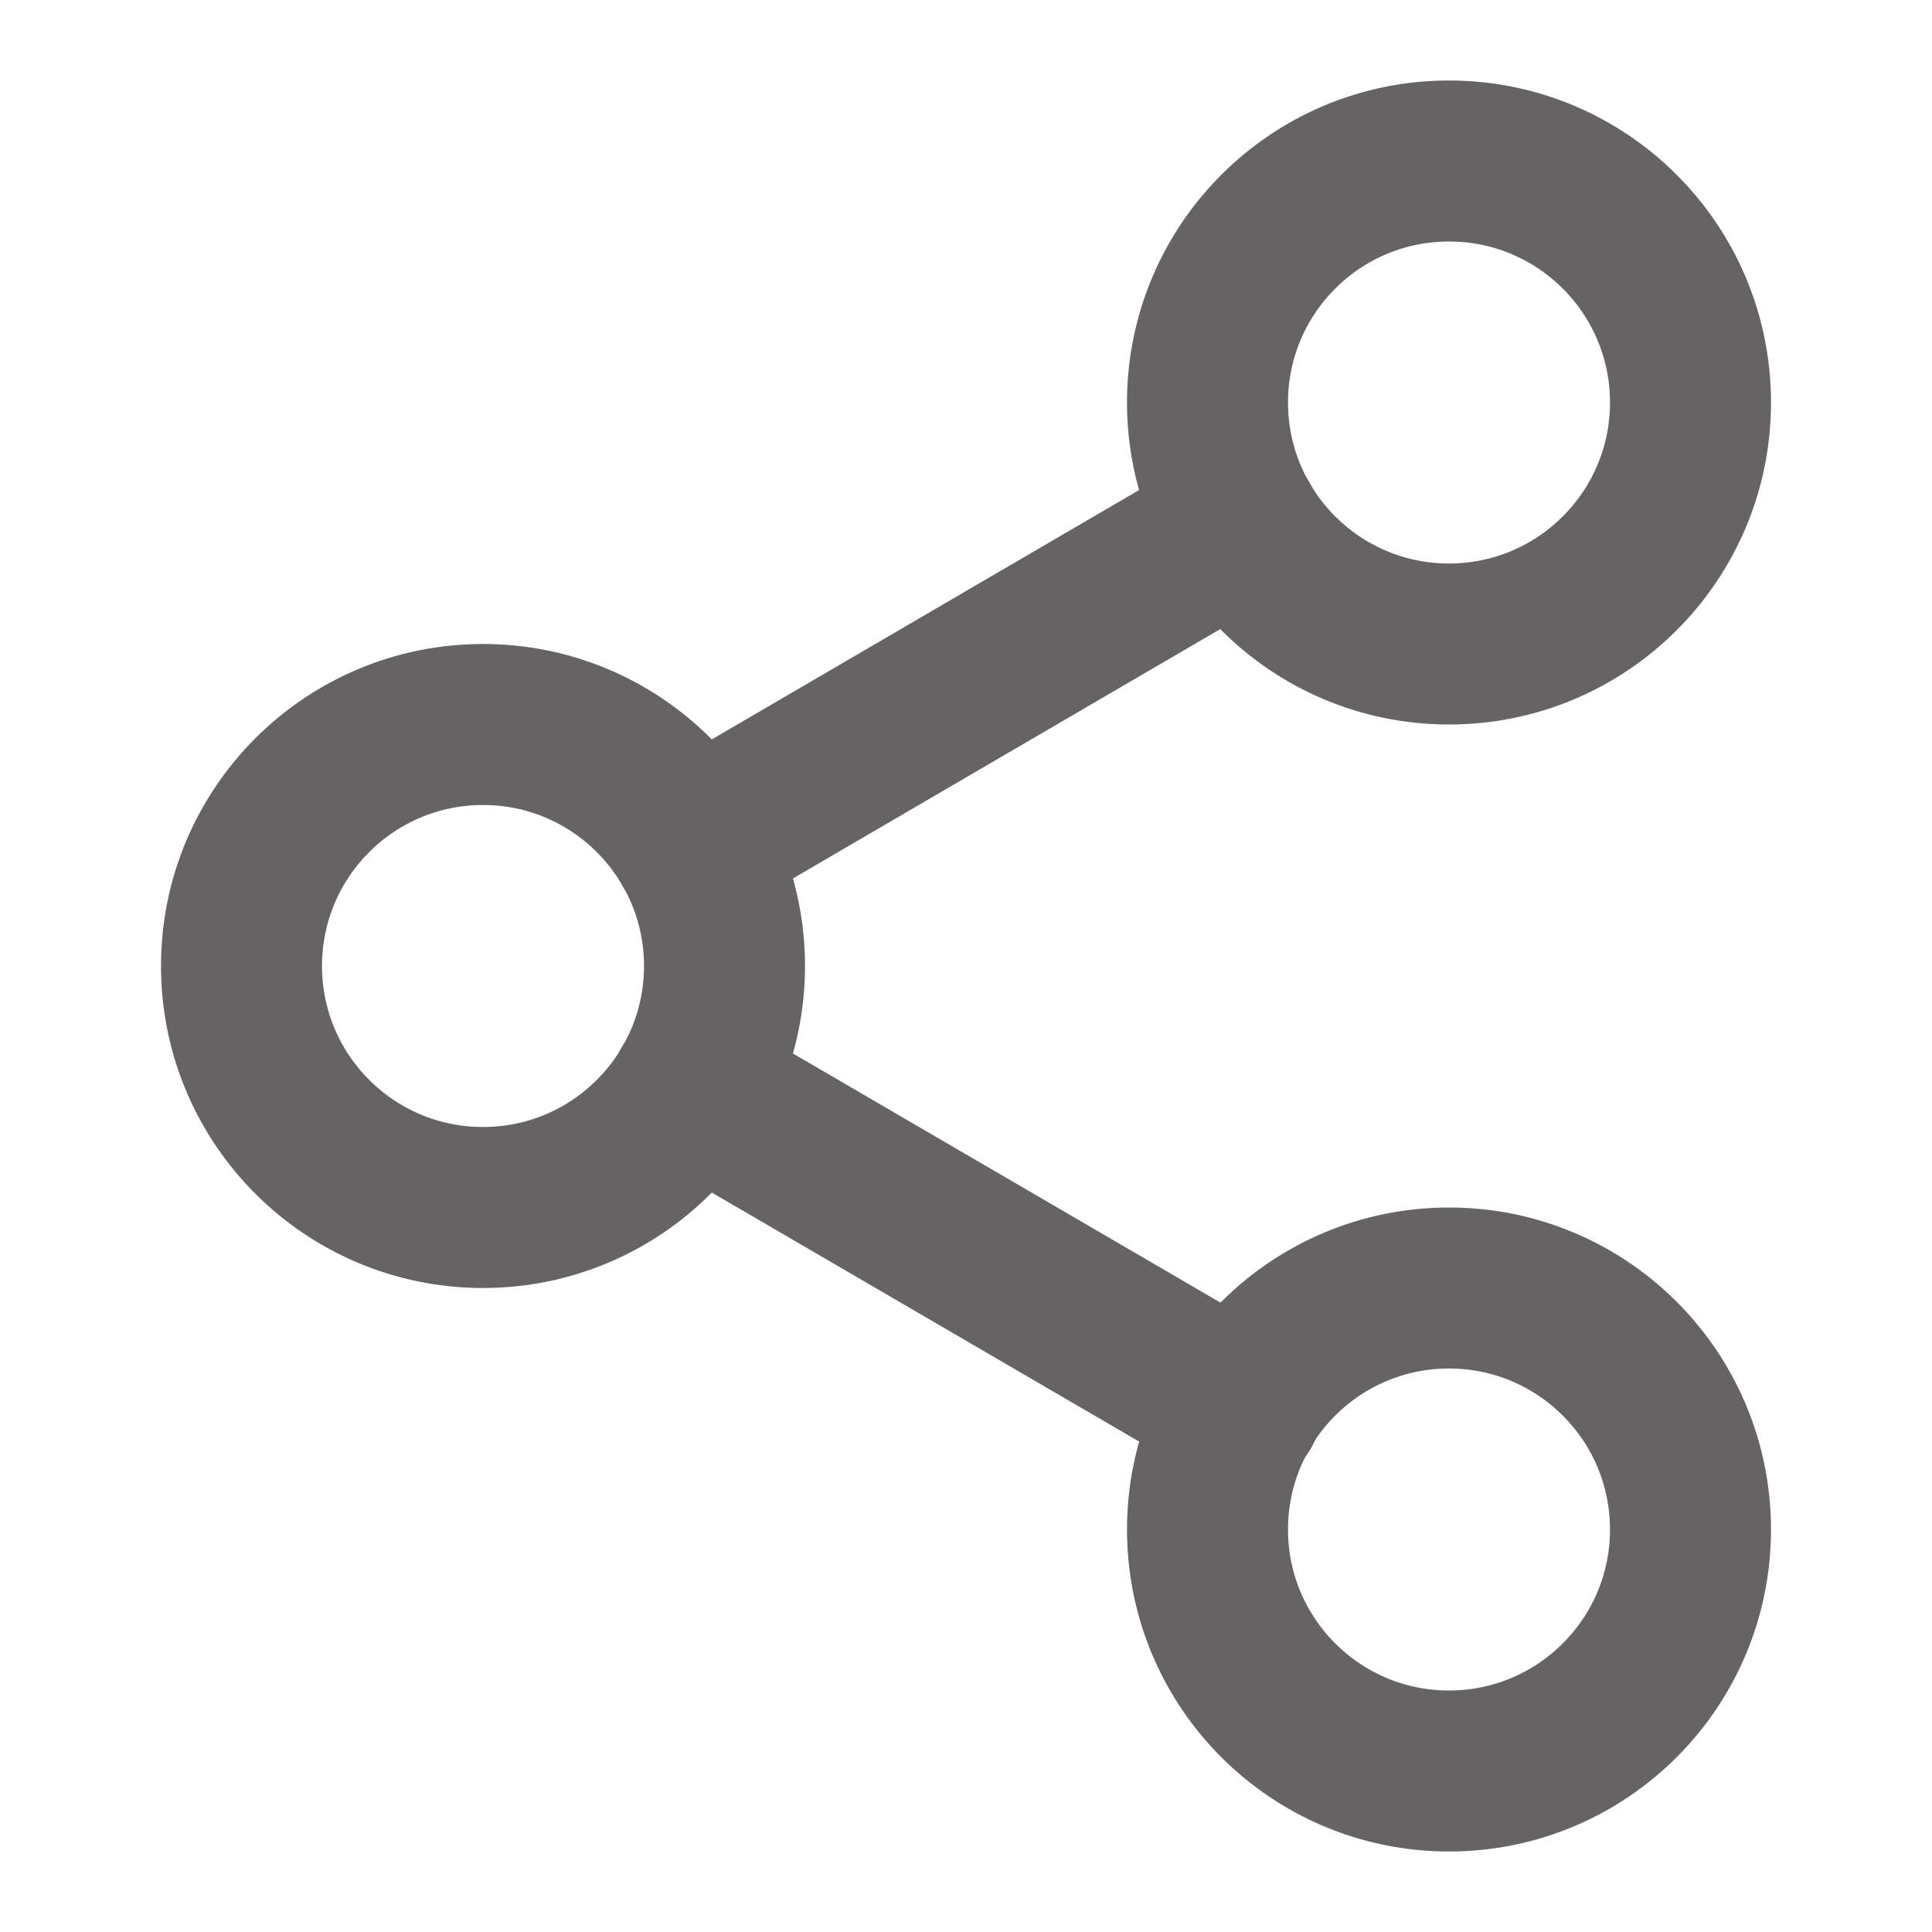
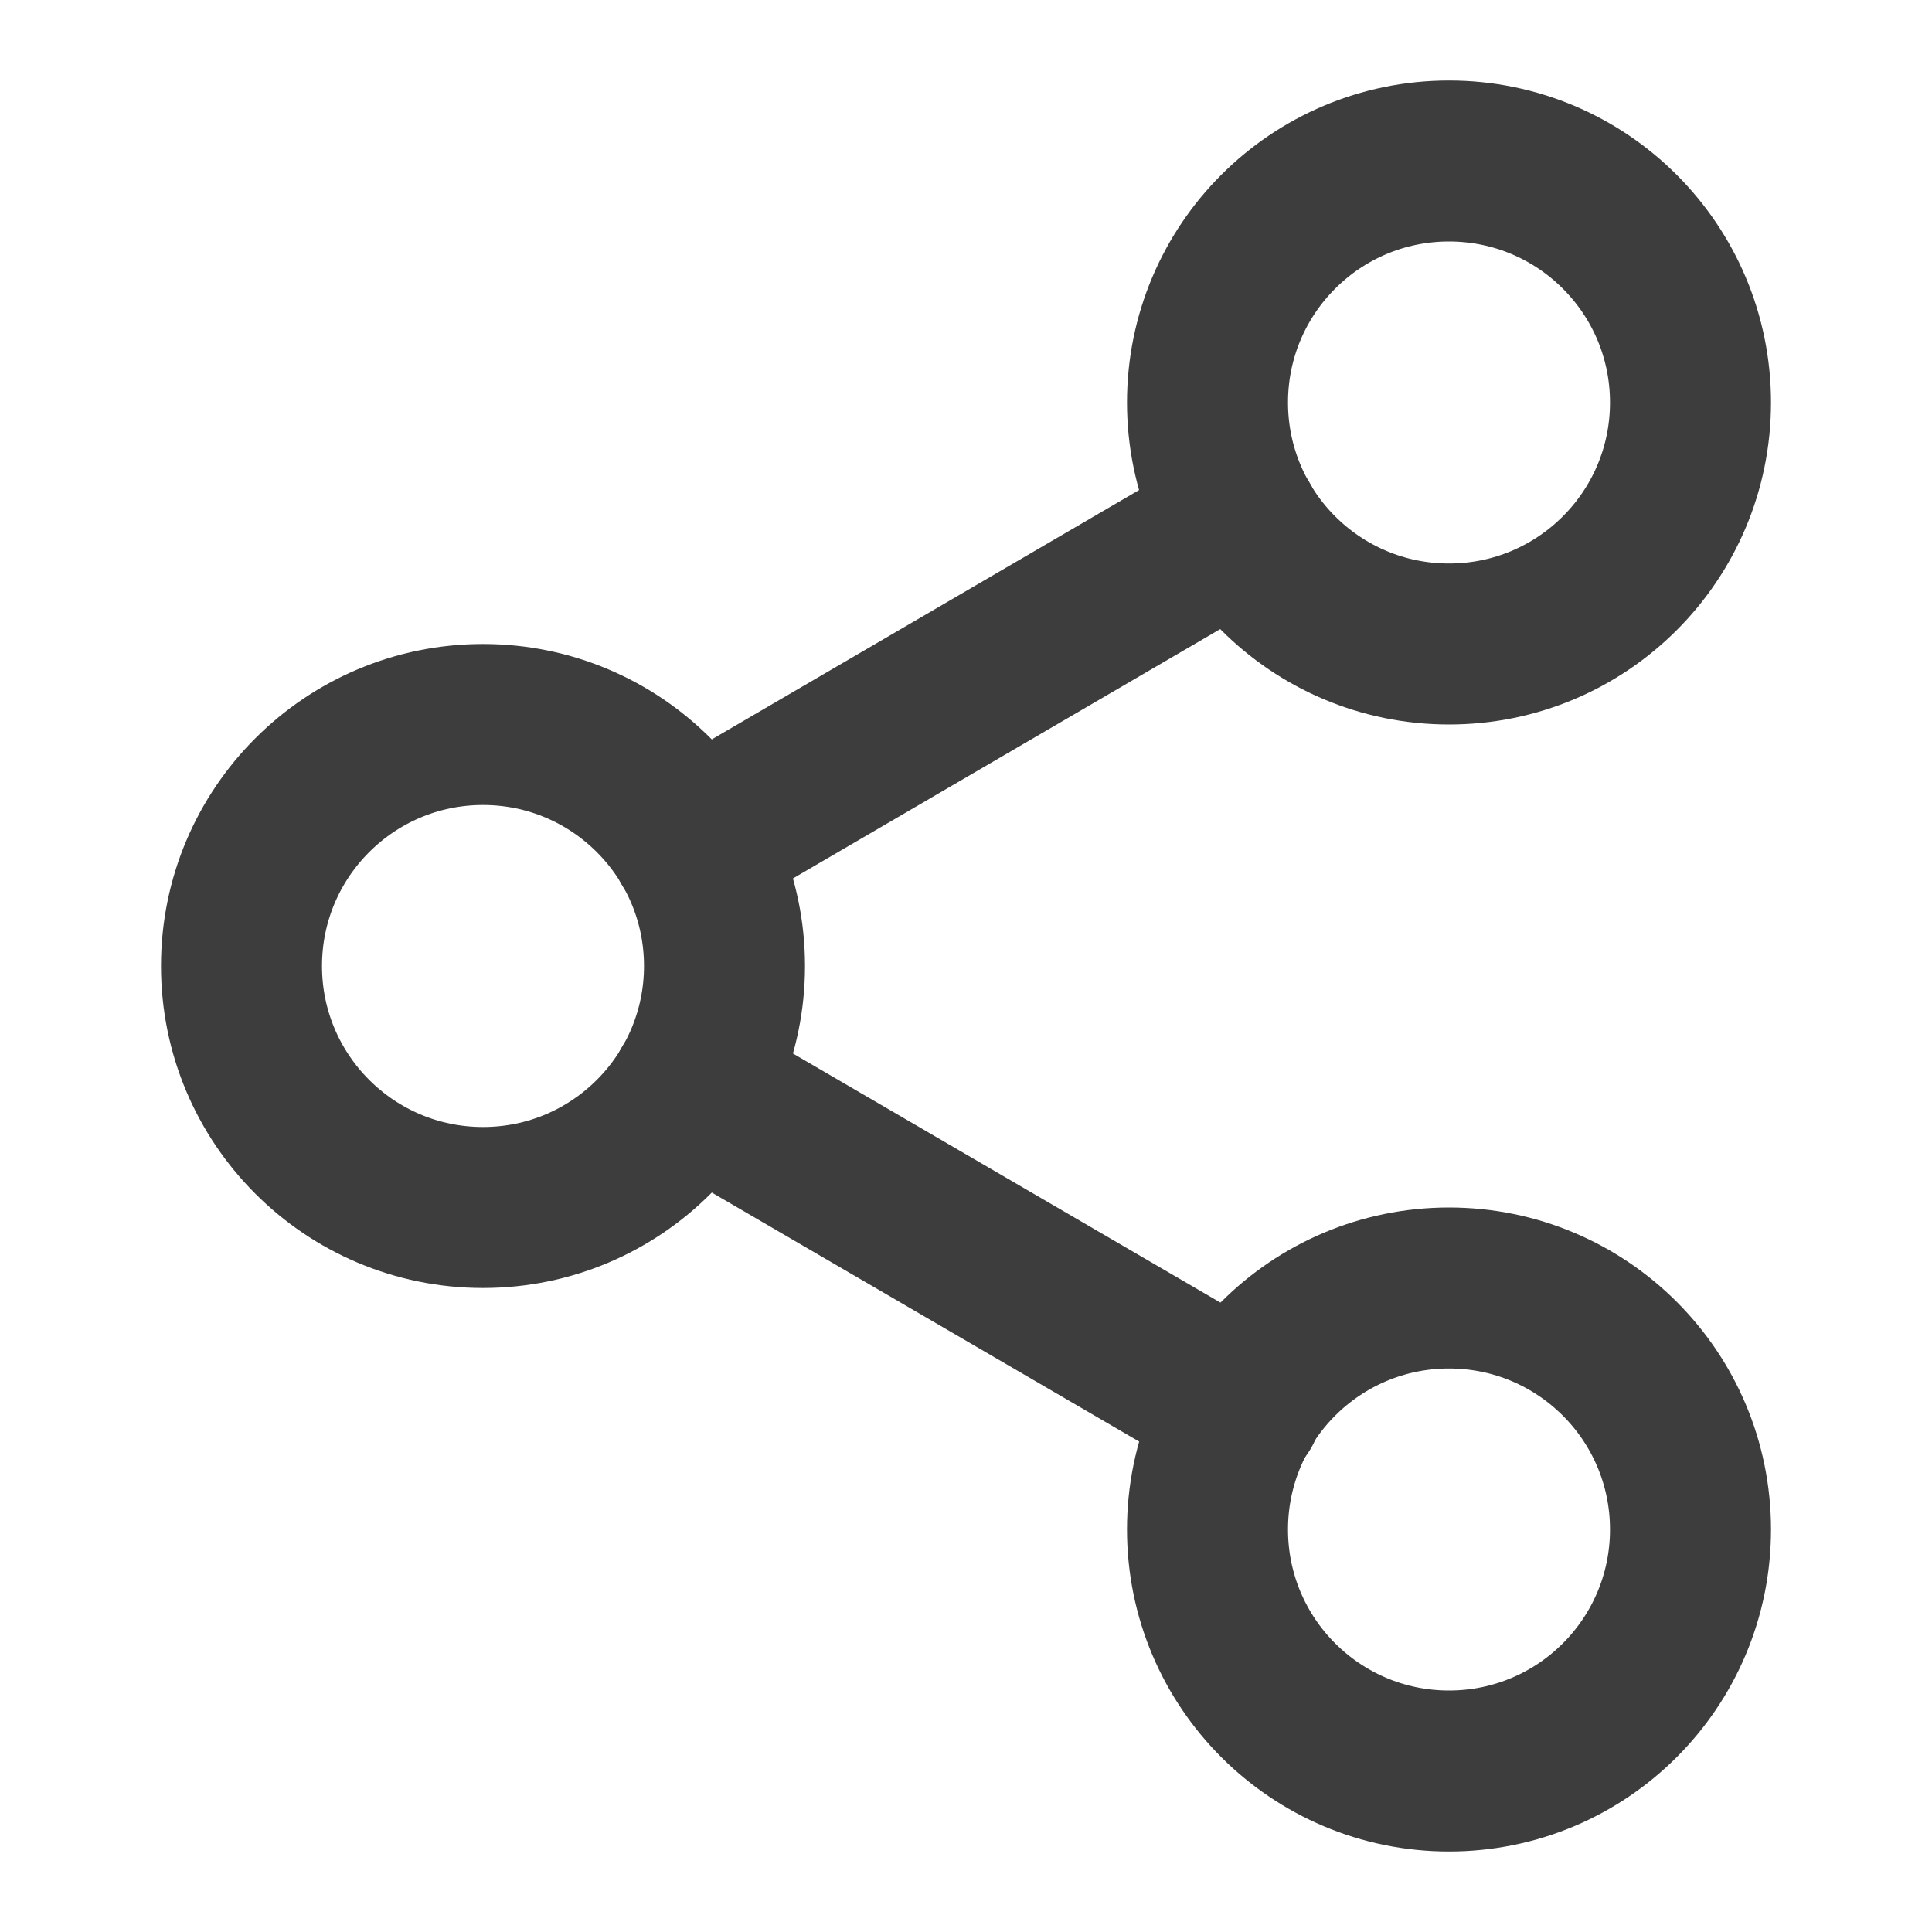
<svg xmlns="http://www.w3.org/2000/svg" width="24" height="24" viewBox="0 0 24 24" fill="none">
-   <path d="M18 8C19.657 8 21 6.657 21 5C21 3.343 19.657 2 18 2C16.343 2 15 3.343 15 5C15 6.657 16.343 8 18 8Z" stroke="#656363" stroke-width="2" stroke-linecap="round" stroke-linejoin="round" />
-   <path d="M6 15C7.657 15 9 13.657 9 12C9 10.343 7.657 9 6 9C4.343 9 3 10.343 3 12C3 13.657 4.343 15 6 15Z" stroke="#656363" stroke-width="2" stroke-linecap="round" stroke-linejoin="round" />
-   <path d="M18 22C19.657 22 21 20.657 21 19C21 17.343 19.657 16 18 16C16.343 16 15 17.343 15 19C15 20.657 16.343 22 18 22Z" stroke="#656363" stroke-width="2" stroke-linecap="round" stroke-linejoin="round" />
-   <path d="M8.59 13.51L15.42 17.49" stroke="#656363" stroke-width="2" stroke-linecap="round" stroke-linejoin="round" />
-   <path d="M15.41 6.51L8.59 10.49" stroke="#656363" stroke-width="2" stroke-linecap="round" stroke-linejoin="round" />
+   <path d="M18 8C19.657 8 21 6.657 21 5C21 3.343 19.657 2 18 2C16.343 2 15 3.343 15 5C15 6.657 16.343 8 18 8Z" stroke="#3e3d3d" stroke-width="2" stroke-linecap="round" stroke-linejoin="round" />
+   <path d="M6 15C7.657 15 9 13.657 9 12C9 10.343 7.657 9 6 9C4.343 9 3 10.343 3 12C3 13.657 4.343 15 6 15Z" stroke="#3e3d3d" stroke-width="2" stroke-linecap="round" stroke-linejoin="round" />
+   <path d="M18 22C19.657 22 21 20.657 21 19C21 17.343 19.657 16 18 16C16.343 16 15 17.343 15 19C15 20.657 16.343 22 18 22Z" stroke="#3e3d3d" stroke-width="2" stroke-linecap="round" stroke-linejoin="round" />
+   <path d="M8.59 13.51L15.42 17.49" stroke="#3e3d3d" stroke-width="2" stroke-linecap="round" stroke-linejoin="round" />
+   <path d="M15.41 6.51L8.59 10.49" stroke="#3e3d3d" stroke-width="2" stroke-linecap="round" stroke-linejoin="round" />
</svg>
